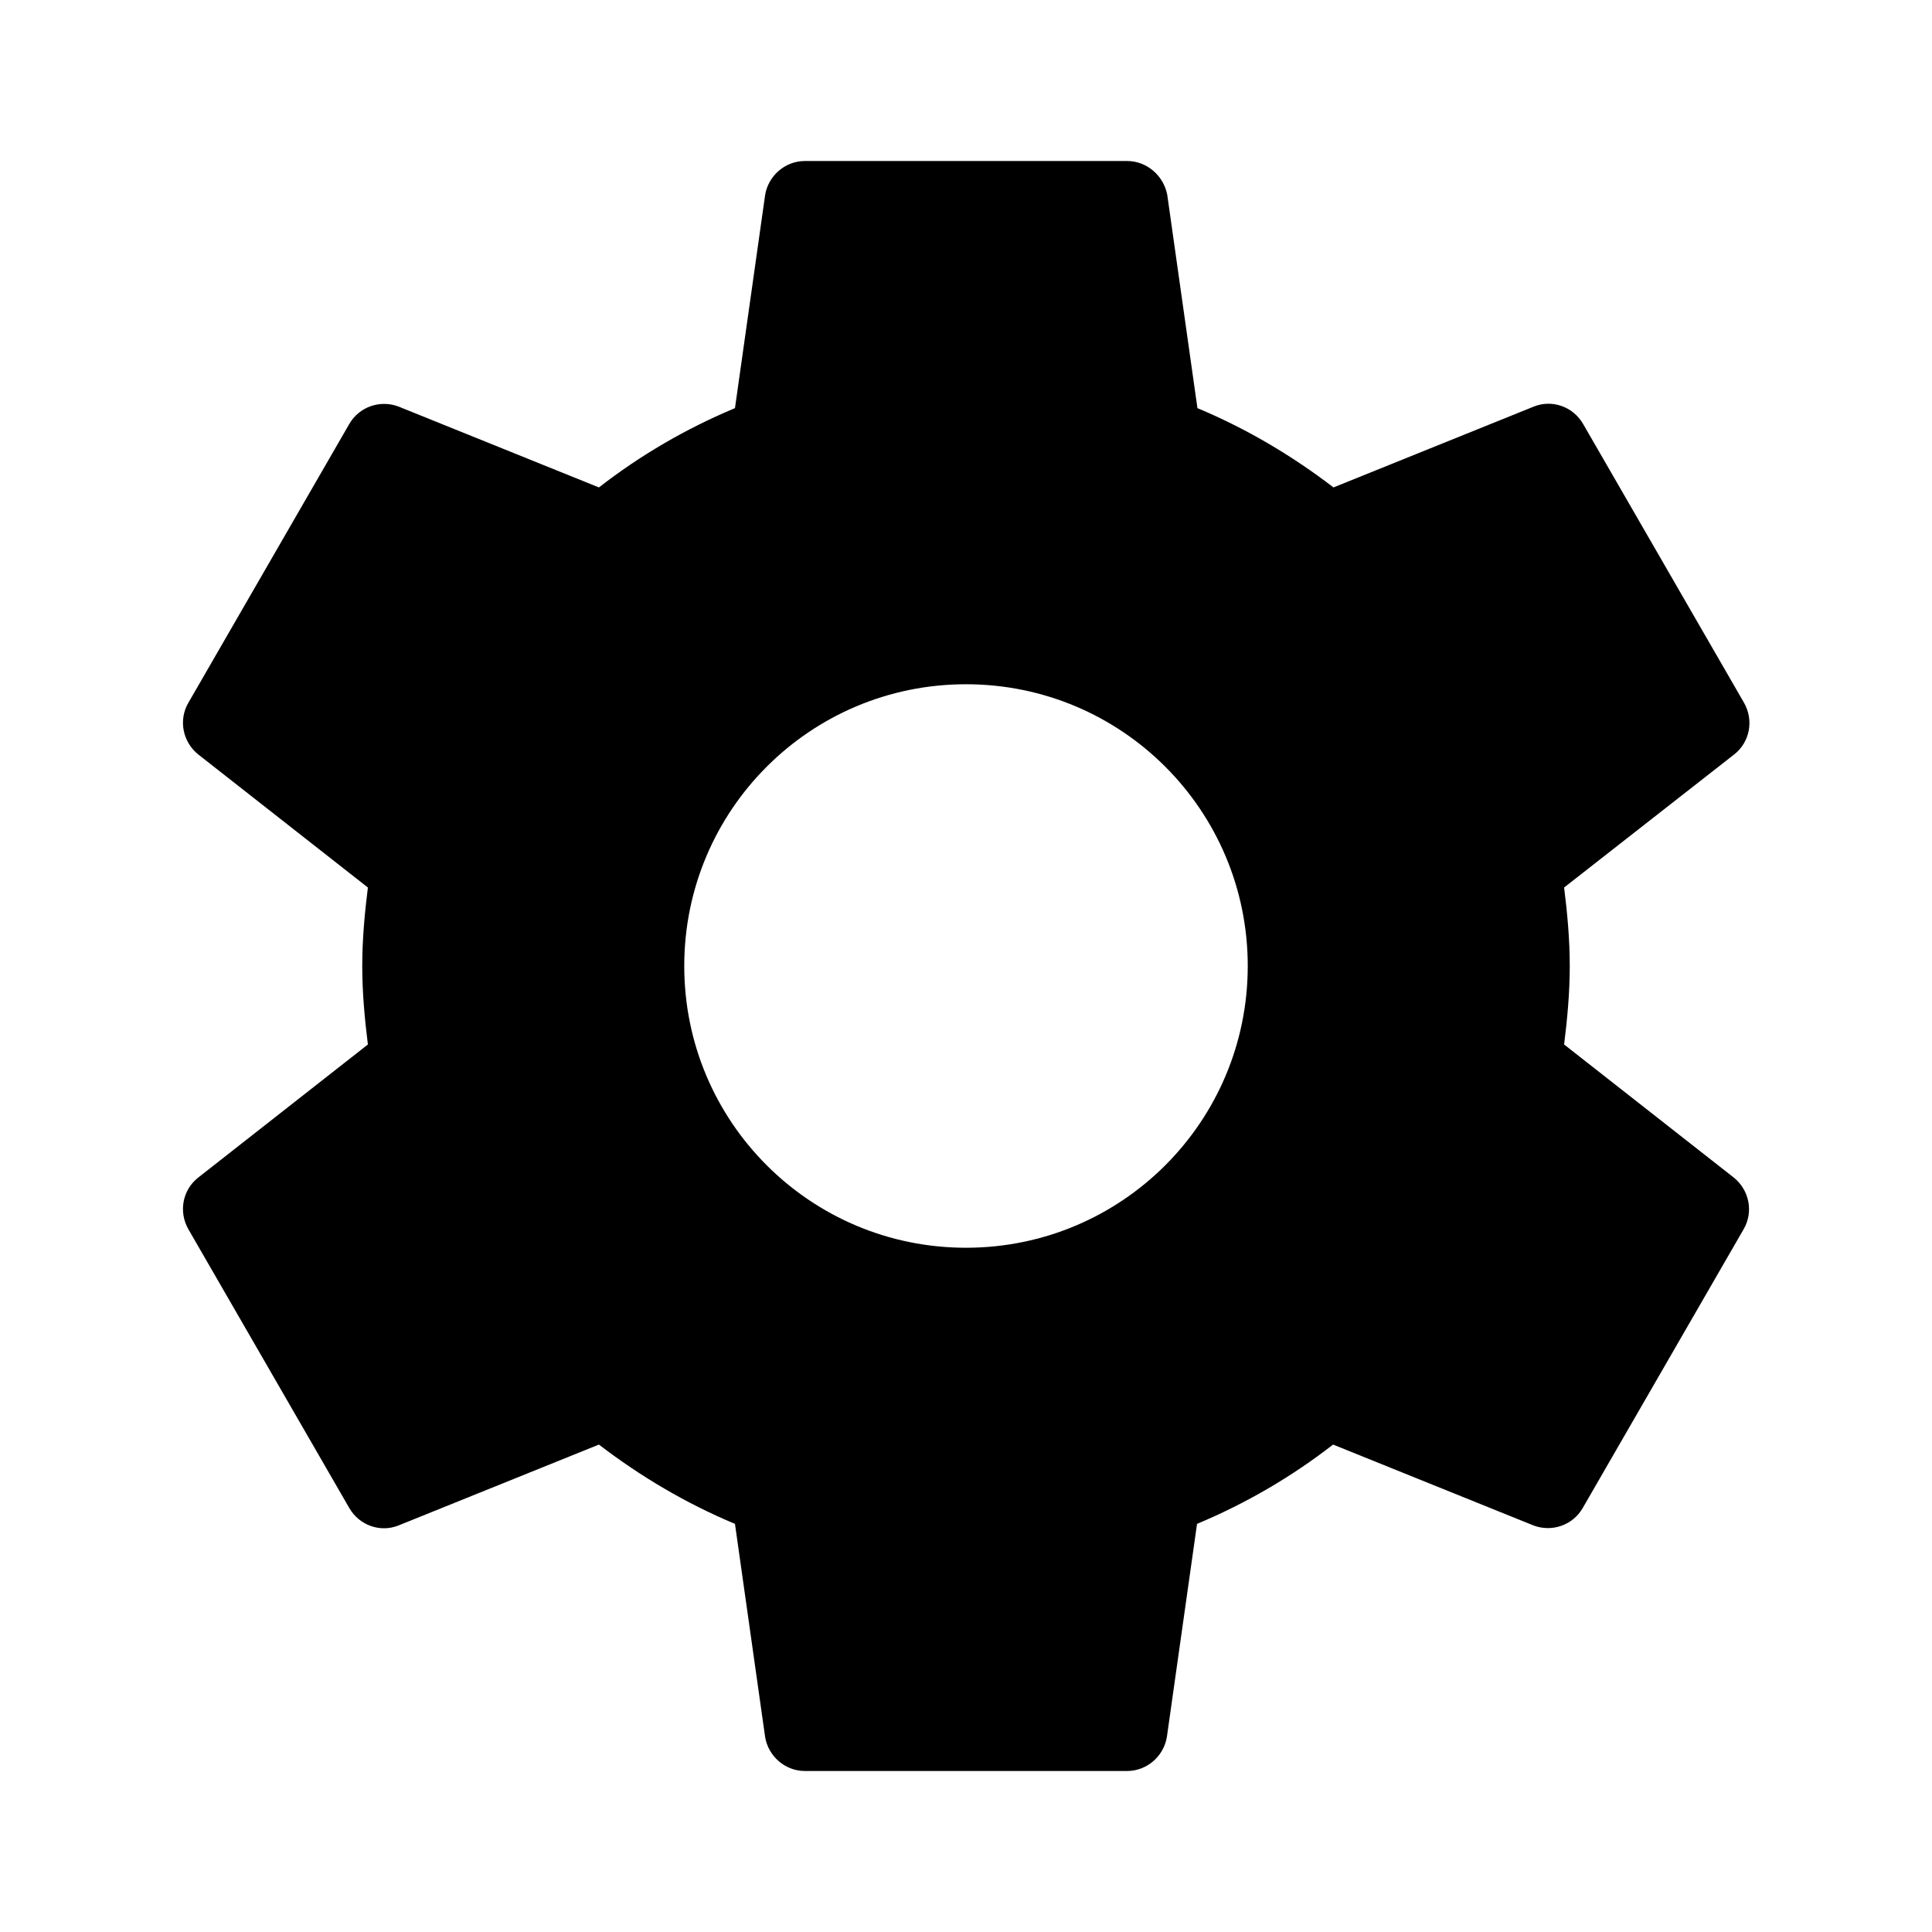
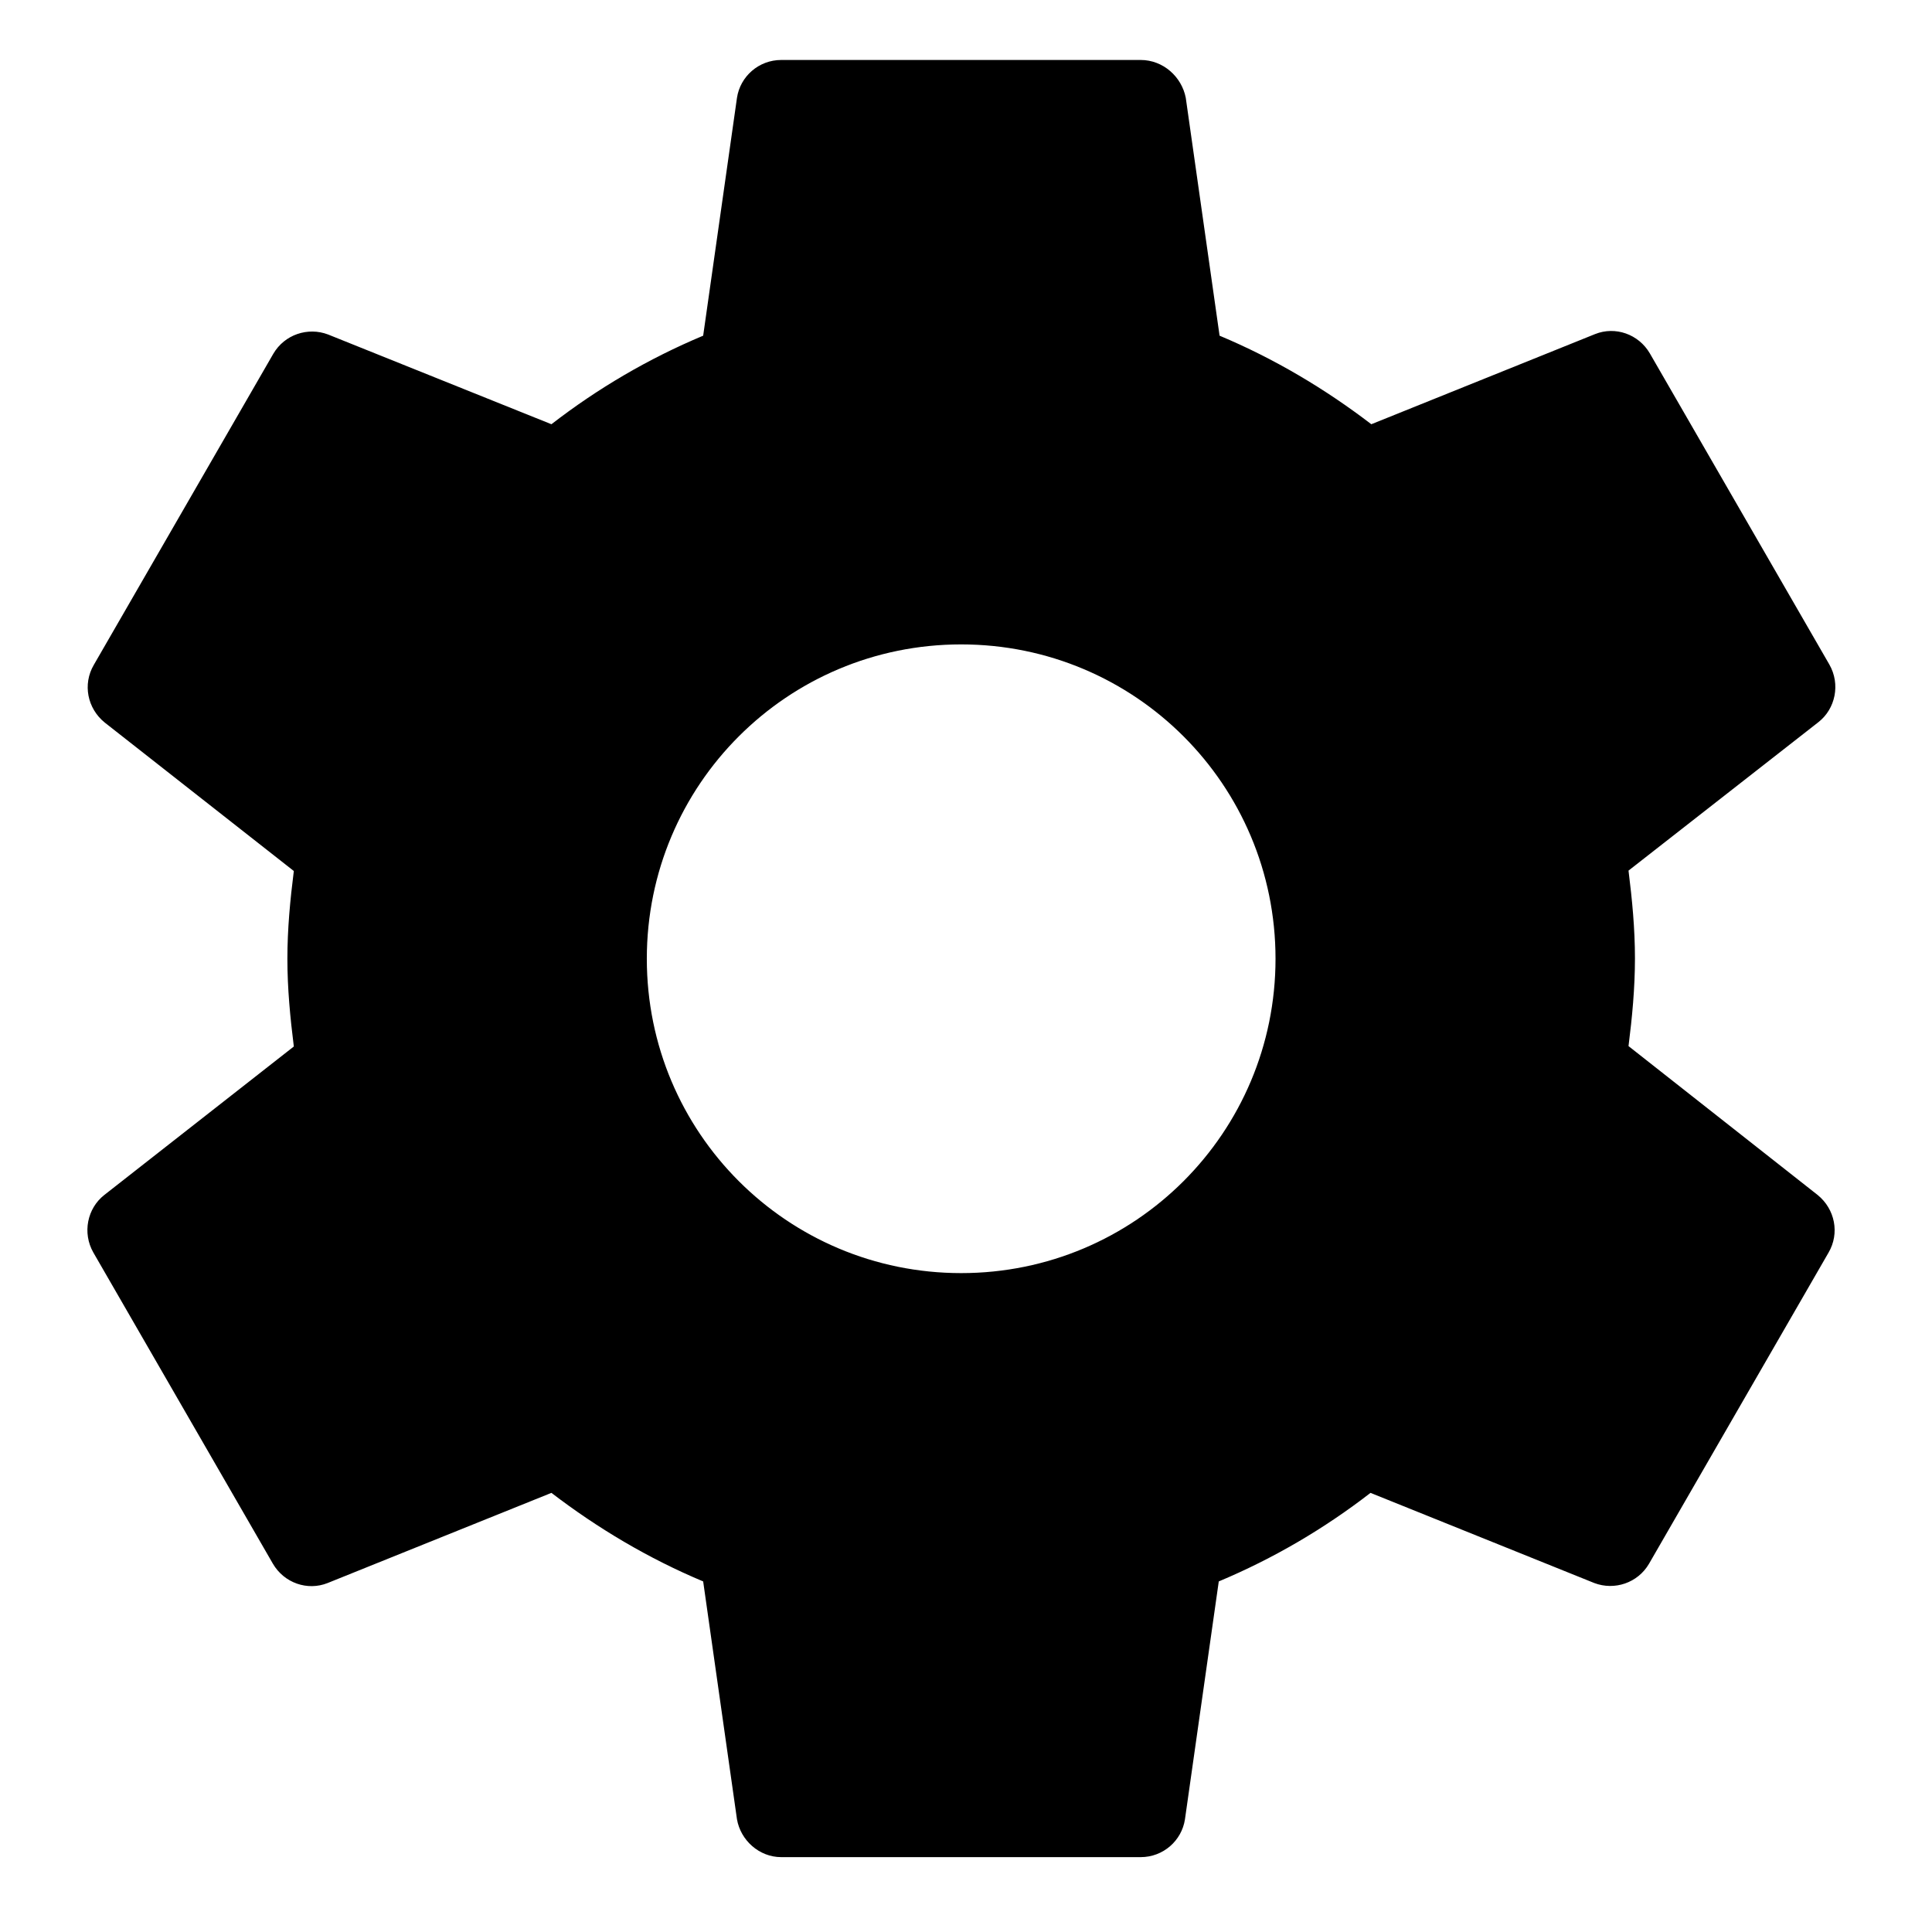
- <svg xmlns="http://www.w3.org/2000/svg" width="48" height="48" viewBox="0 0 48 48">
-   <path d="M0 0h48v48h-48z" fill="none" />
-   <path d="M38.86 25.95c.08-.64.14-1.29.14-1.95s-.06-1.31-.14-1.95l4.23-3.31c.38-.3.49-.84.24-1.28l-4-6.93c-.25-.43-.77-.61-1.22-.43l-4.98 2.01c-1.03-.79-2.16-1.46-3.38-1.97l-.75-5.3c-.09-.47-.5-.84-1-.84h-8c-.5 0-.91.37-.99.84l-.75 5.3c-1.22.51-2.35 1.17-3.38 1.97l-4.98-2.01c-.45-.17-.97 0-1.22.43l-4 6.93c-.25.43-.14.97.24 1.28l4.22 3.31c-.08.64-.14 1.29-.14 1.95s.06 1.31.14 1.95l-4.22 3.31c-.38.3-.49.84-.24 1.28l4 6.93c.25.43.77.61 1.22.43l4.98-2.01c1.03.79 2.16 1.46 3.38 1.97l.75 5.3c.08.47.49.84.99.84h8c.5 0 .91-.37.99-.84l.75-5.3c1.22-.51 2.35-1.17 3.38-1.97l4.98 2.01c.45.17.97 0 1.22-.43l4-6.93c.25-.43.14-.97-.24-1.28l-4.22-3.31zm-14.86 5.05c-3.87 0-7-3.13-7-7s3.13-7 7-7 7 3.13 7 7-3.13 7-7 7z" />
+ <svg xmlns="http://www.w3.org/2000/svg" version="1.1" id="Layer_1" x="0px" y="0px" viewBox="0 0 480 480" enable-background="new 0 0 480 480" xml:space="preserve">
+   <path d="M404.6,259.9c0.9-7.1,1.6-14.4,1.6-21.8c0-7.4-0.7-14.6-1.6-21.8l47.2-36.9c4.2-3.3,5.5-9.4,2.7-14.3l-44.6-77.3  c-2.8-4.8-8.6-6.8-13.6-4.8l-55.6,22.4c-11.5-8.8-24.1-16.3-37.7-22l-8.4-59.1c-1-5.2-5.6-9.4-11.2-9.4h-89.3  c-5.6,0-10.2,4.1-11,9.4l-8.4,59.1c-13.6,5.7-26.2,13.1-37.7,22L81.5,83.1c-5-1.9-10.8,0-13.6,4.8l-44.6,77.3  c-2.8,4.8-1.6,10.8,2.7,14.3L73,216.4c-0.9,7.1-1.6,14.4-1.6,21.8c0,7.4,0.7,14.6,1.6,21.8l-47.1,36.9c-4.2,3.3-5.5,9.4-2.7,14.3  l44.6,77.3c2.8,4.8,8.6,6.8,13.6,4.8l55.6-22.4c11.5,8.8,24.1,16.3,37.7,22l8.4,59.1c0.9,5.2,5.5,9.4,11,9.4h89.3  c5.6,0,10.2-4.1,11-9.4l8.4-59.1c13.6-5.7,26.2-13.1,37.7-22l55.6,22.4c5,1.9,10.8,0,13.6-4.8l44.6-77.3c2.8-4.8,1.6-10.8-2.7-14.3  L404.6,259.9z M238.8,316.3c-43.2,0-78.1-34.9-78.1-78.1s34.9-78.1,78.1-78.1s78.1,34.9,78.1,78.1S282,316.3,238.8,316.3z" />
</svg>
